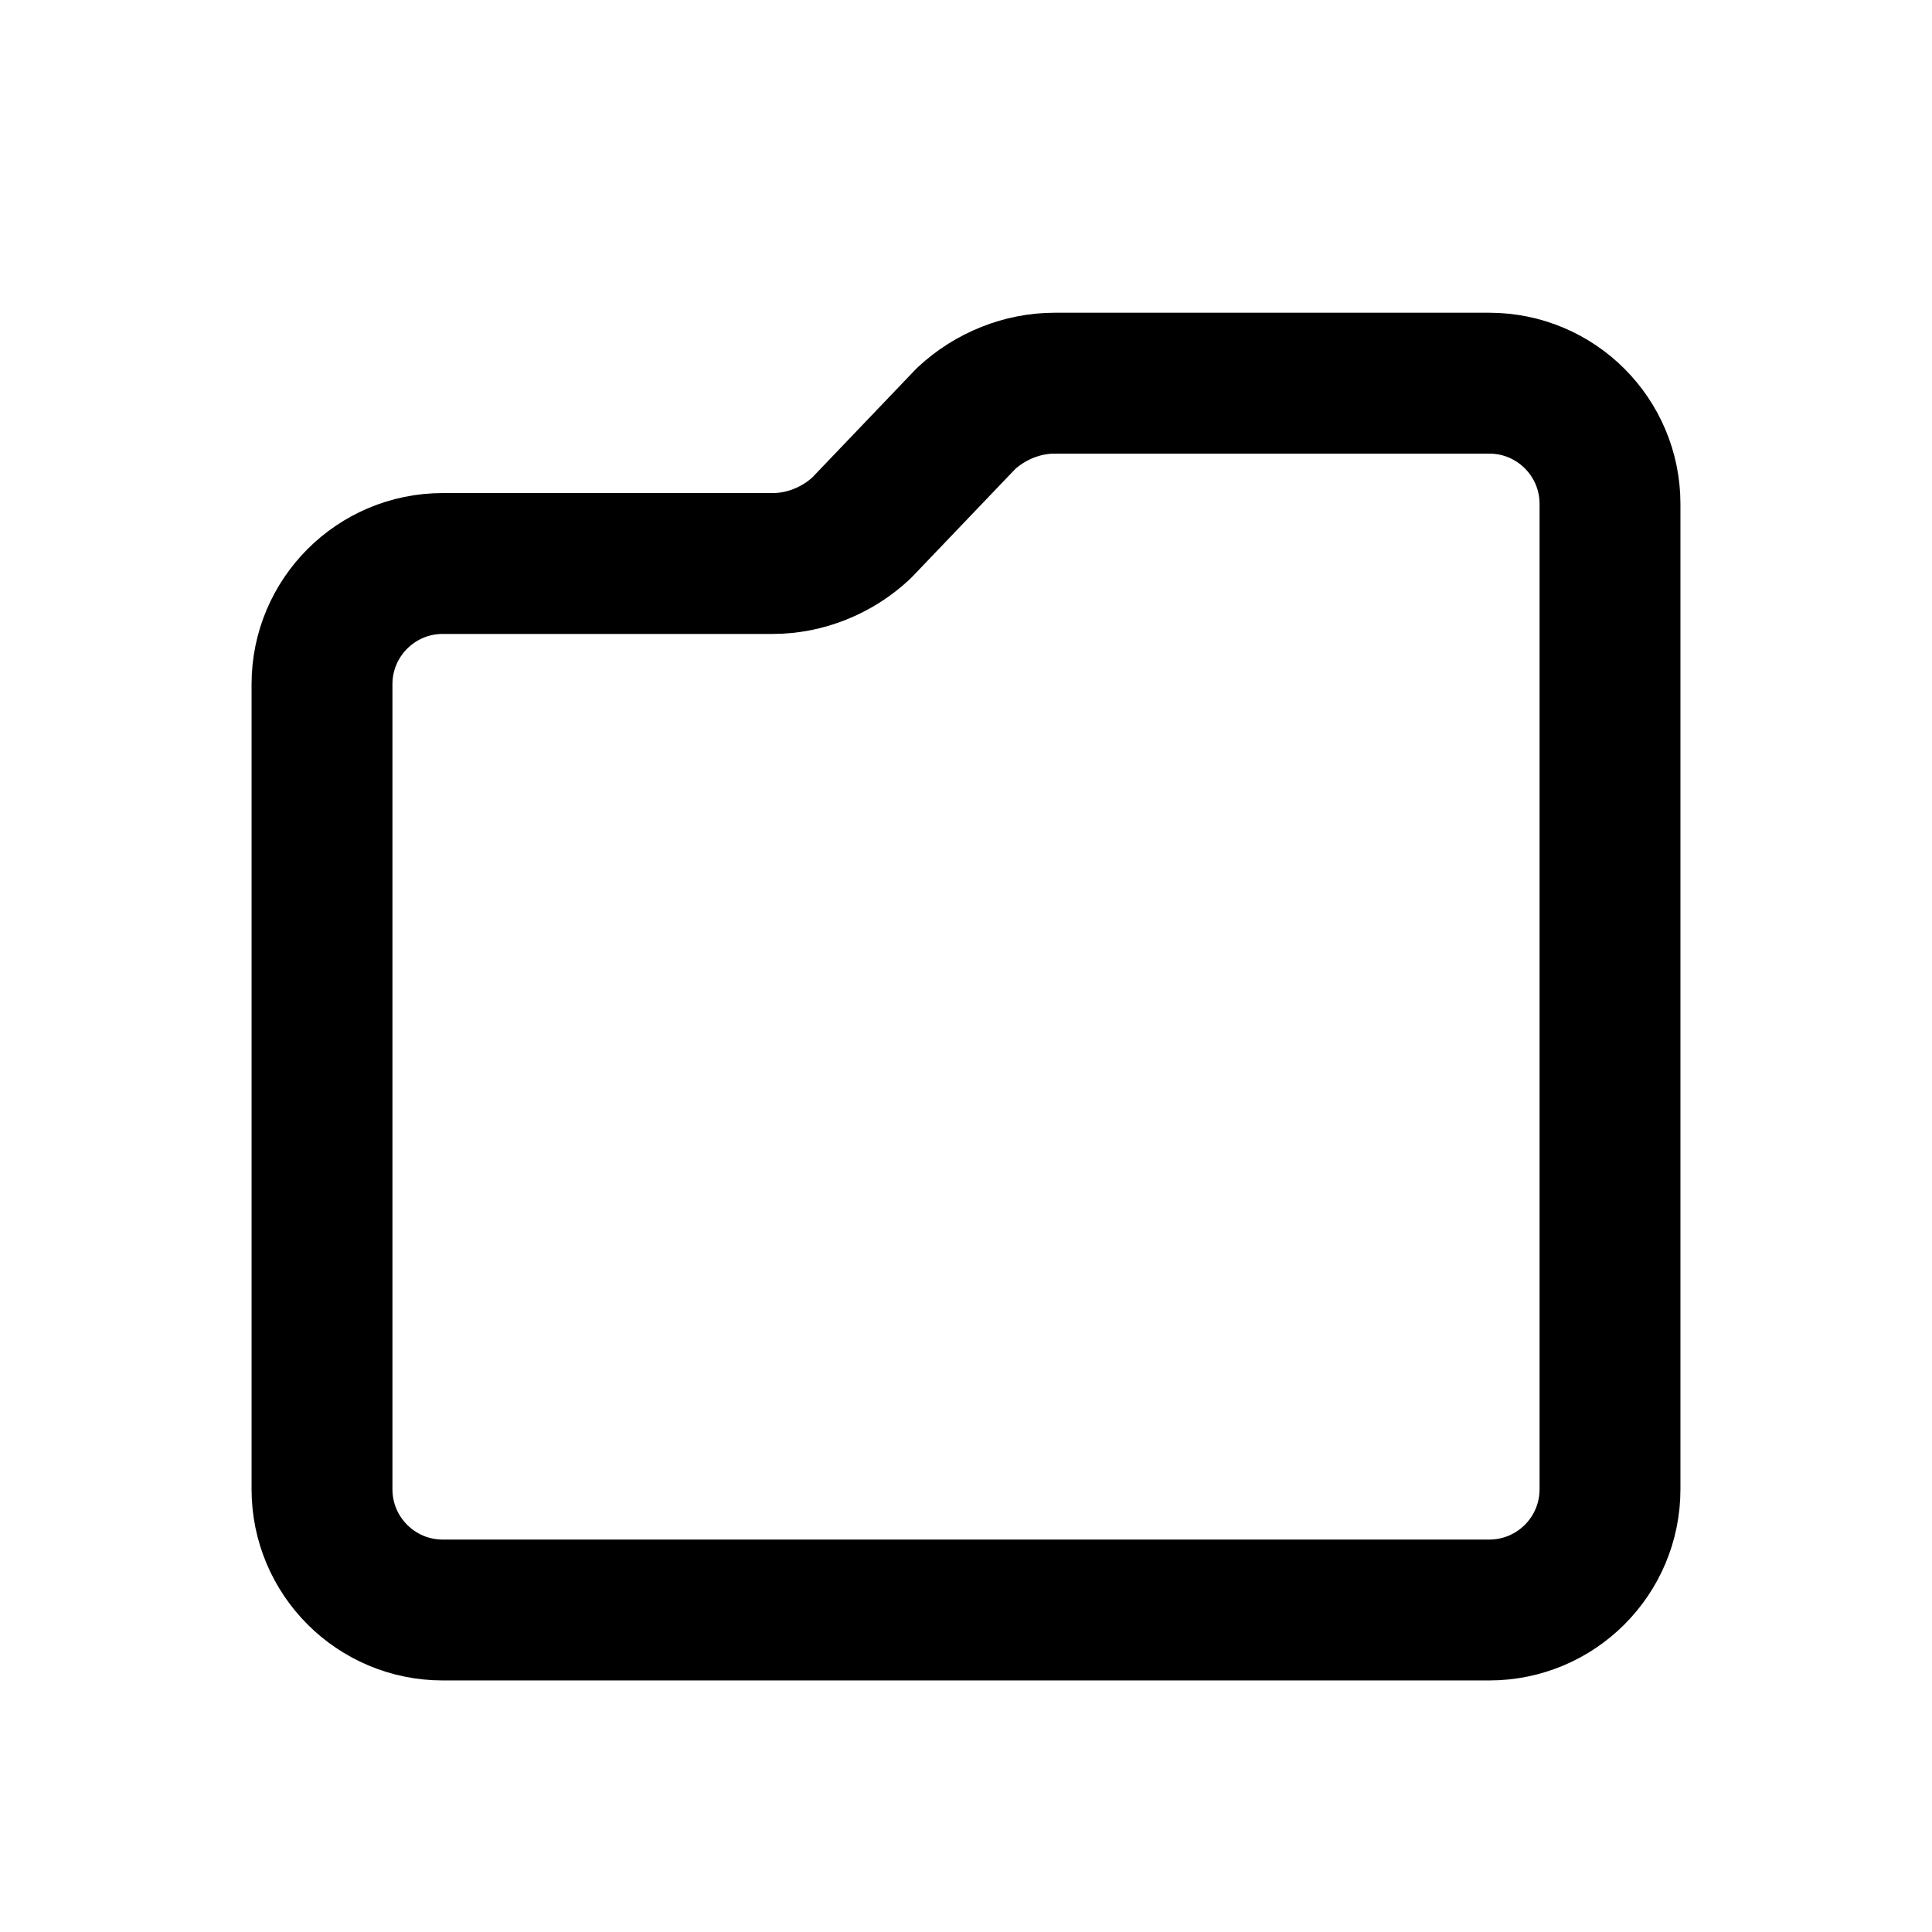
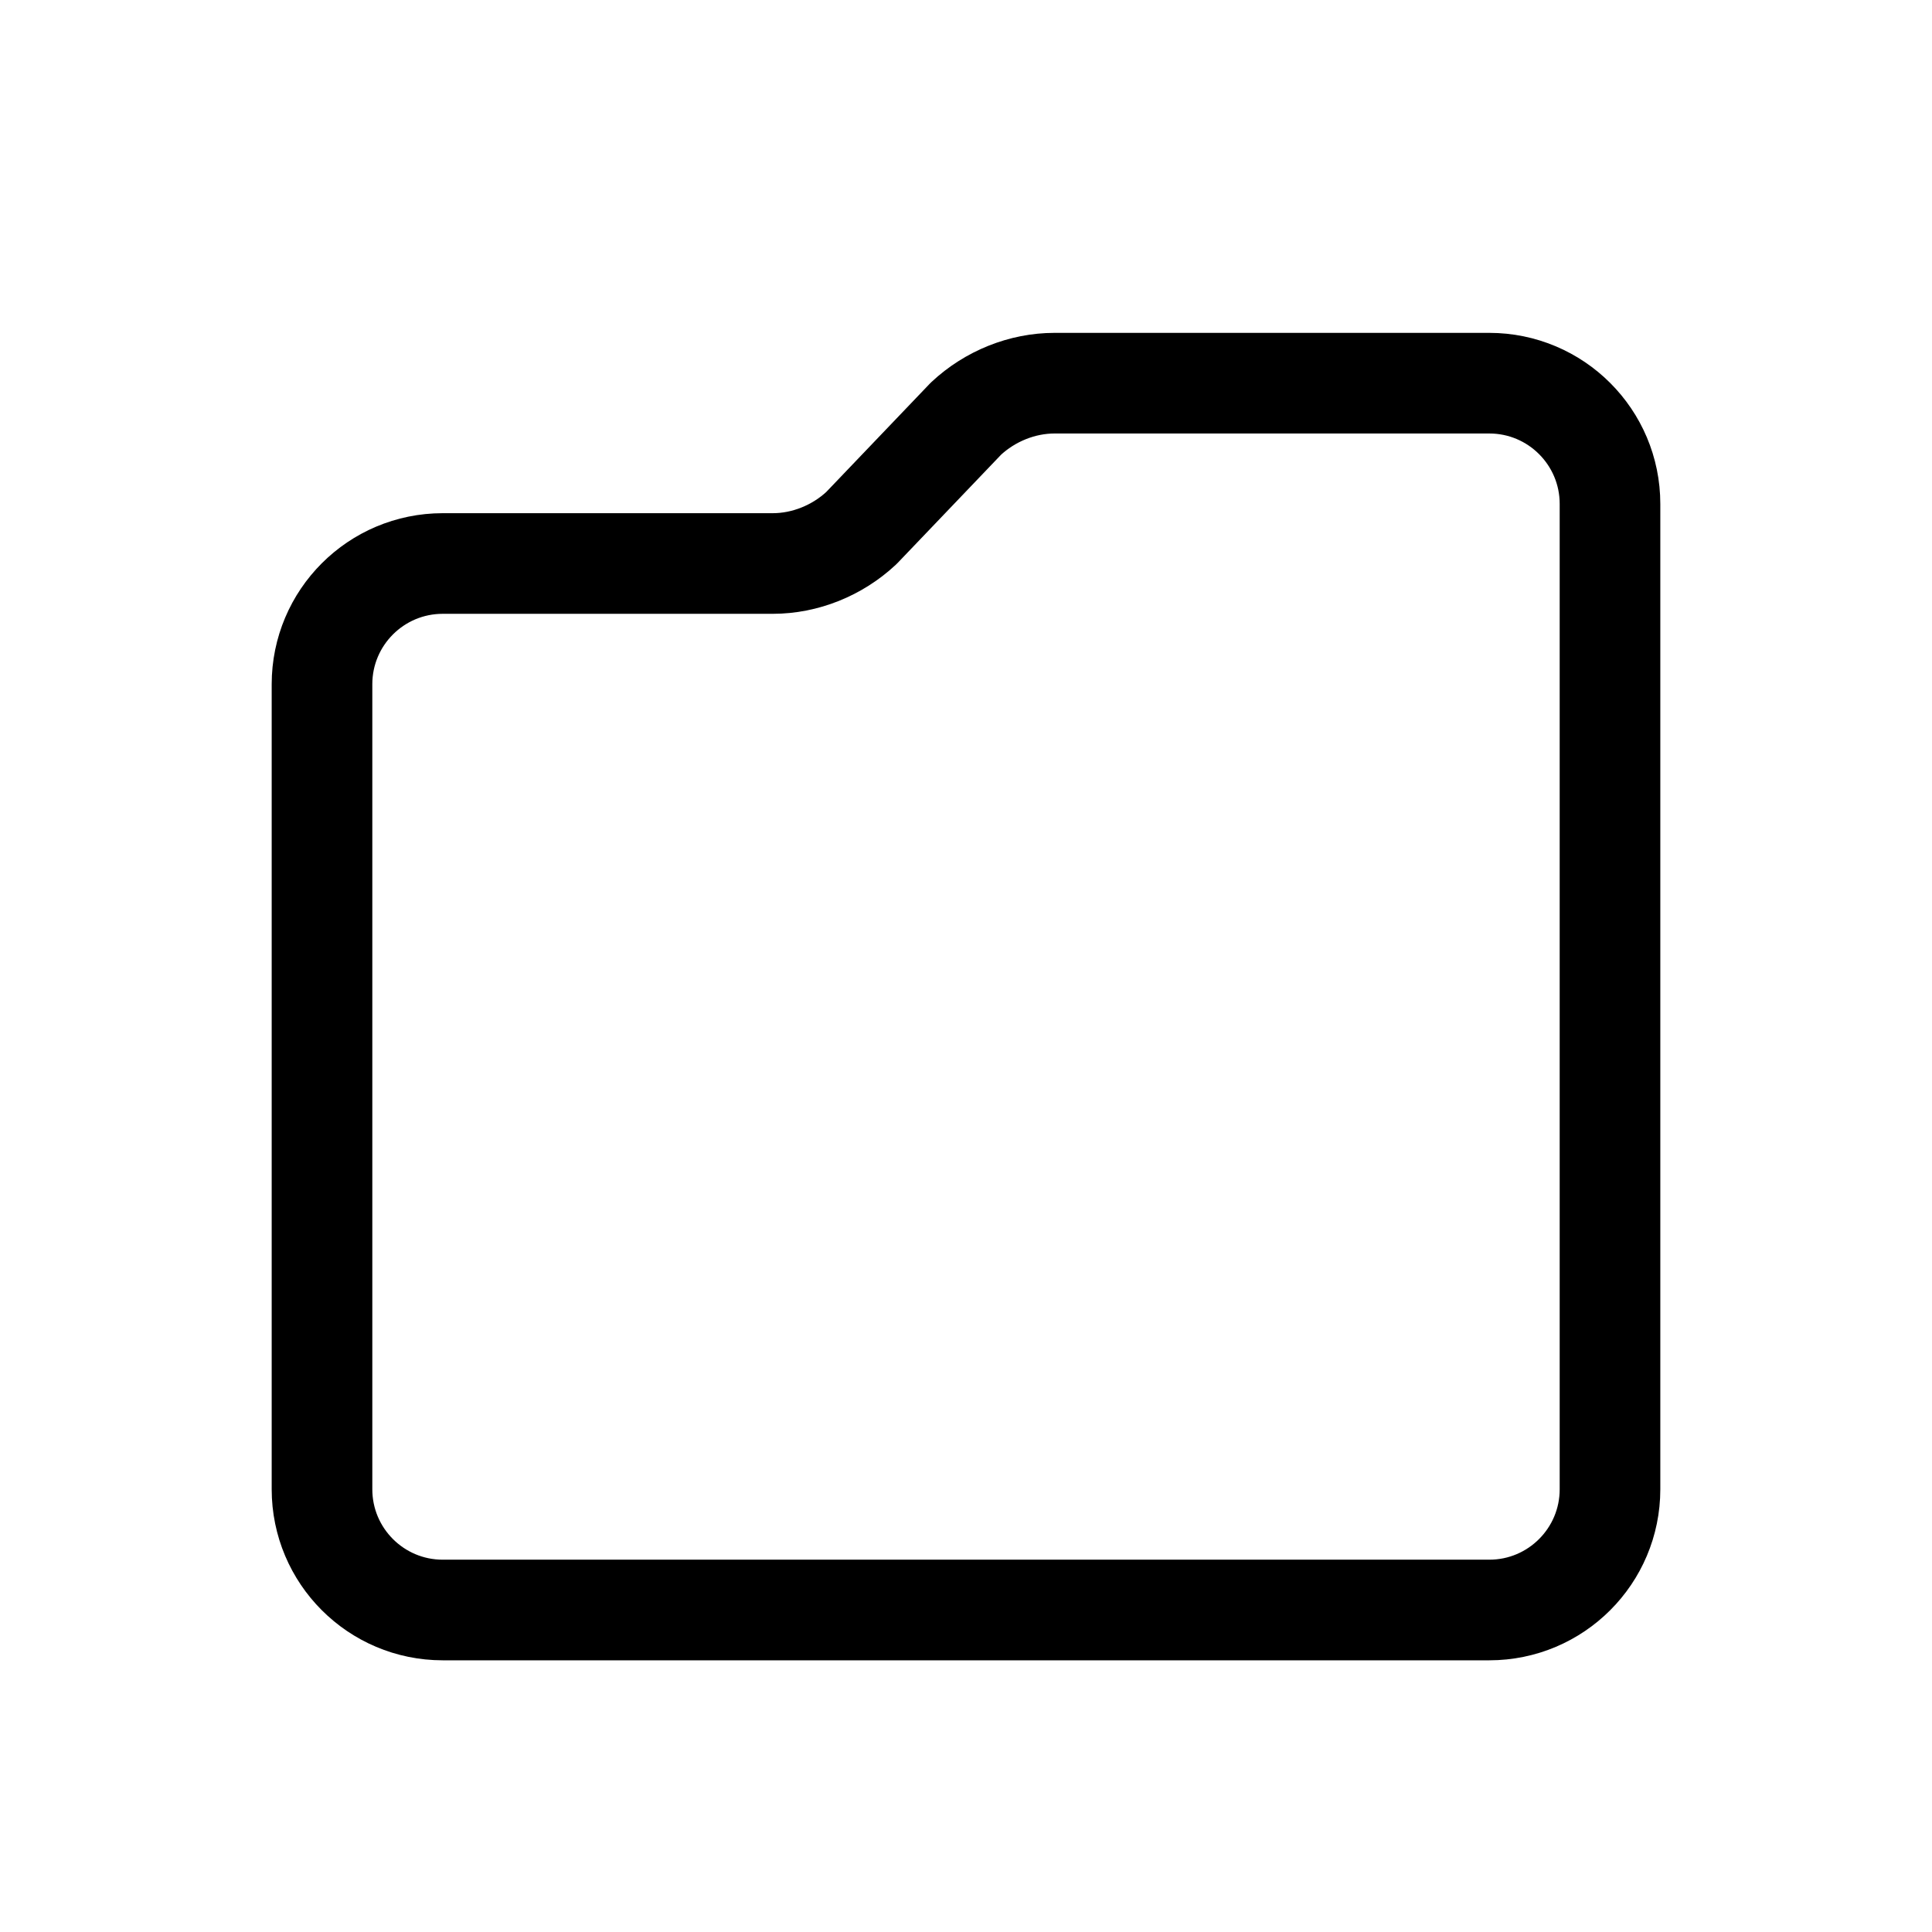
- <svg xmlns="http://www.w3.org/2000/svg" viewBox="0 0 24 24" fill="none" stroke="black" stroke-width="1.75" stroke-linecap="round" stroke-linejoin="round">
+ <svg xmlns="http://www.w3.org/2000/svg" viewBox="0 0 24 24" fill="none" stroke="black" stroke-width="1.25" stroke-linecap="round" stroke-linejoin="round">
  <path d="M4 8.5A1.5 1.5 0 0 1 5.5 7h4.1c.4 0 .8-.16 1.1-.44L12 5.2c.3-.28.7-.44 1.1-.44H18.5A1.5 1.5 0 0 1 20 6.26V18.5A1.5 1.5 0 0 1 18.5 20h-13A1.5 1.5 0 0 1 4 18.5z" />
</svg>
